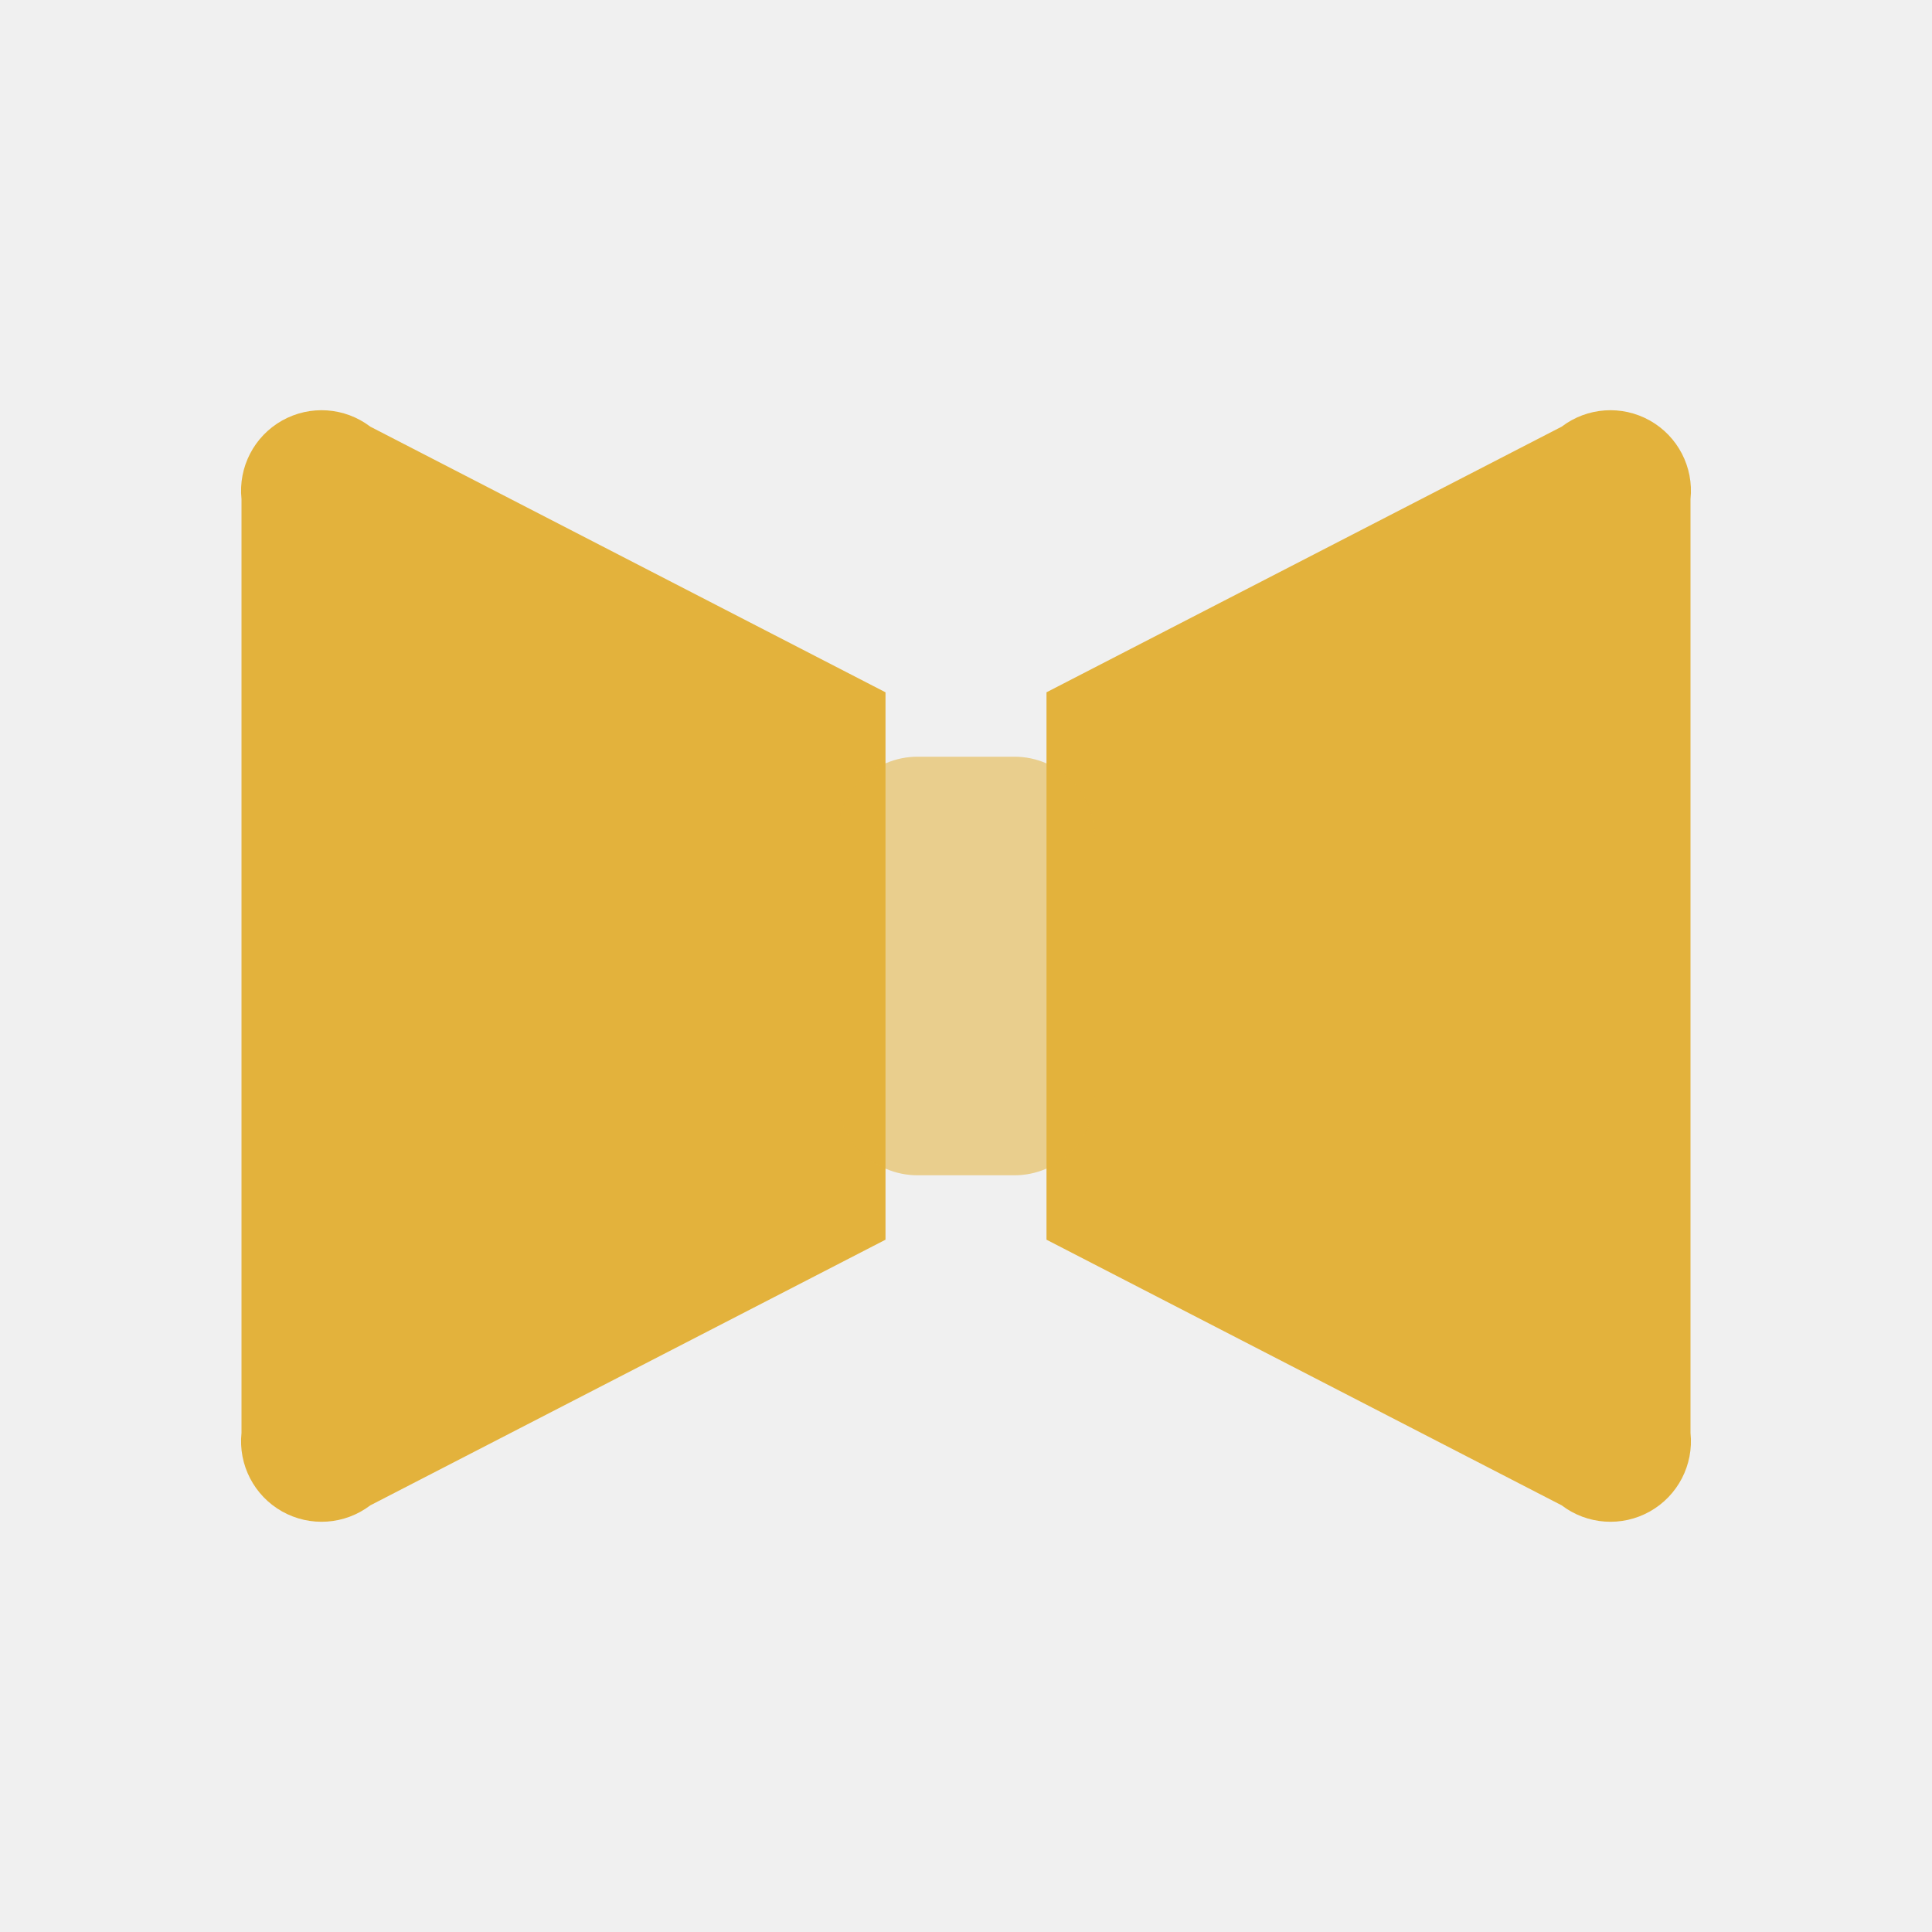
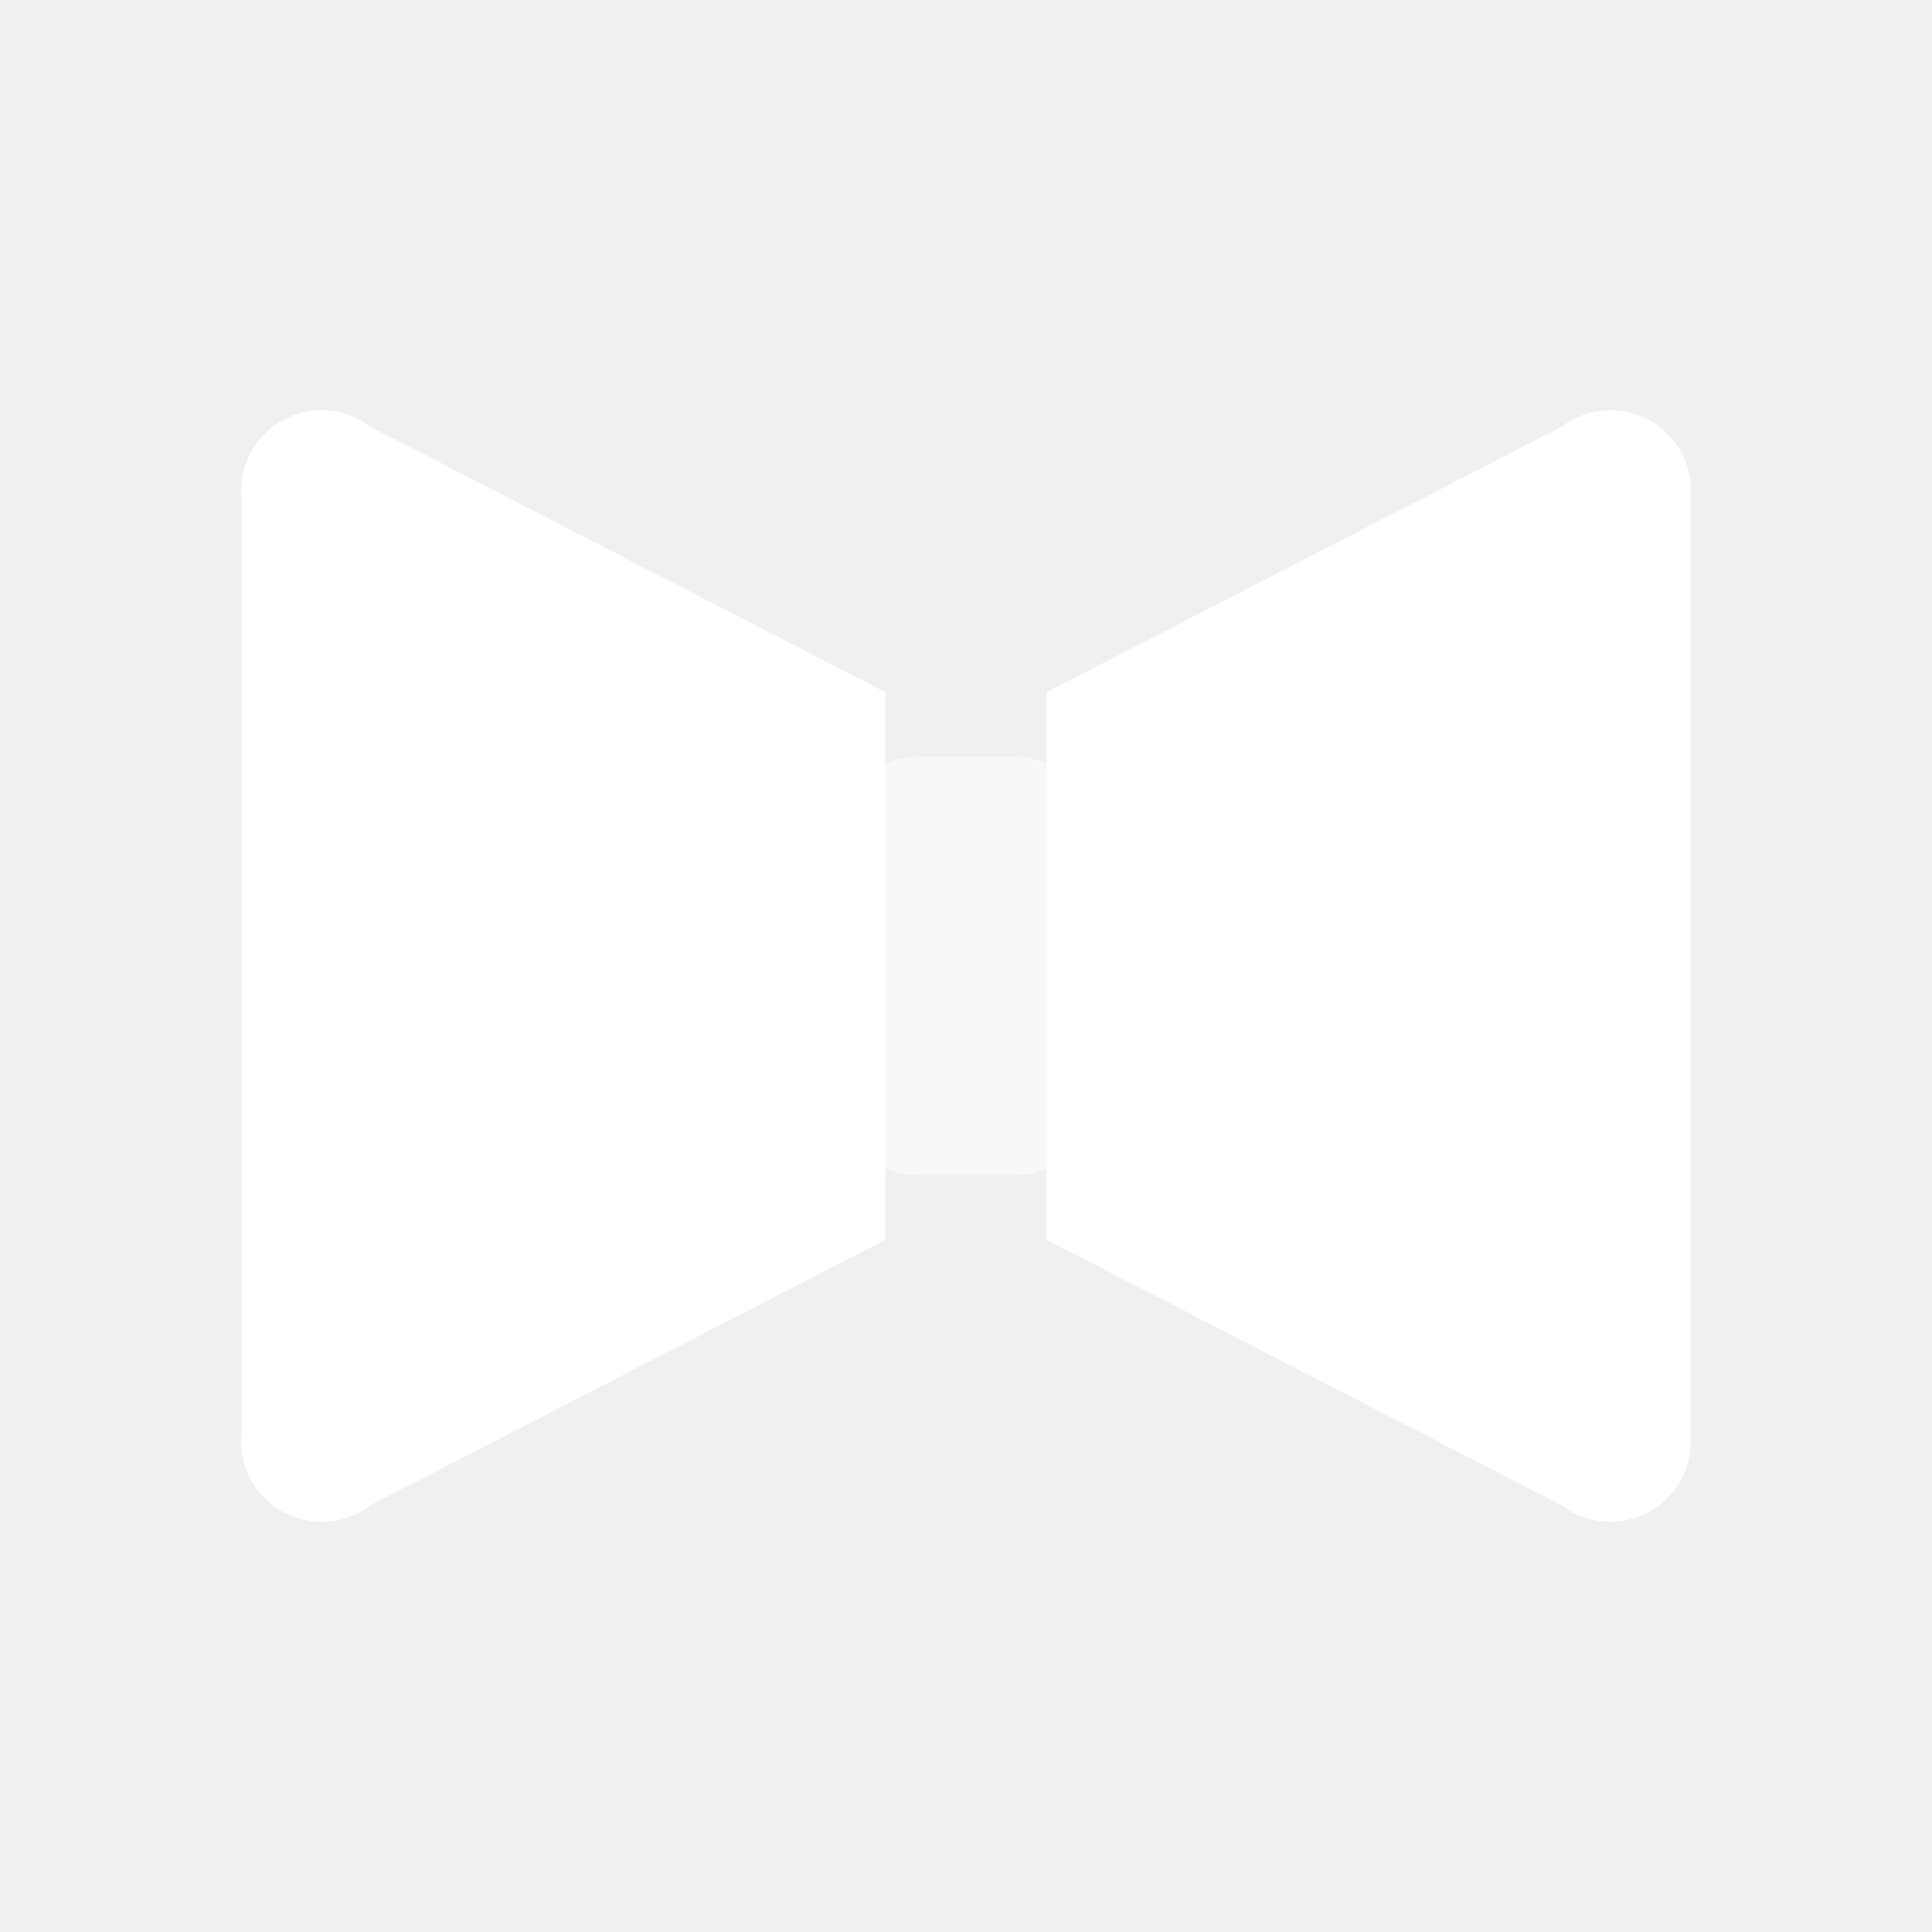
<svg xmlns="http://www.w3.org/2000/svg" viewBox="0 0 24 24" fill="none">
-   <path d="M11 8.6 4.6 5.3A1 1 0 0 0 3 6.2v11.6a1 1 0 0 0 1.6.9L11 15.4z" fill="#e3b23c" />
-   <path d="M13 8.6l6.4-3.3a1 1 0 0 1 1.6.9v11.6a1 1 0 0 1-1.6.9L13 15.4z" fill="#e3b23c" />
-   <rect x="10.4" y="9.4" width="3.2" height="5.2" rx="1" fill="#e3b23c" opacity="0.55" />
+   <path d="M11 8.6 4.6 5.3A1 1 0 0 0 3 6.2v11.6a1 1 0 0 0 1.6.9L11 15.4z" fill="#ffffff" />
+   <path d="M13 8.6l6.4-3.3a1 1 0 0 1 1.6.9v11.6a1 1 0 0 1-1.6.9L13 15.4z" fill="#ffffff" />
+   <rect x="10.4" y="9.4" width="3.2" height="5.2" rx="1" fill="#ffffff" opacity="0.55" />
</svg>
